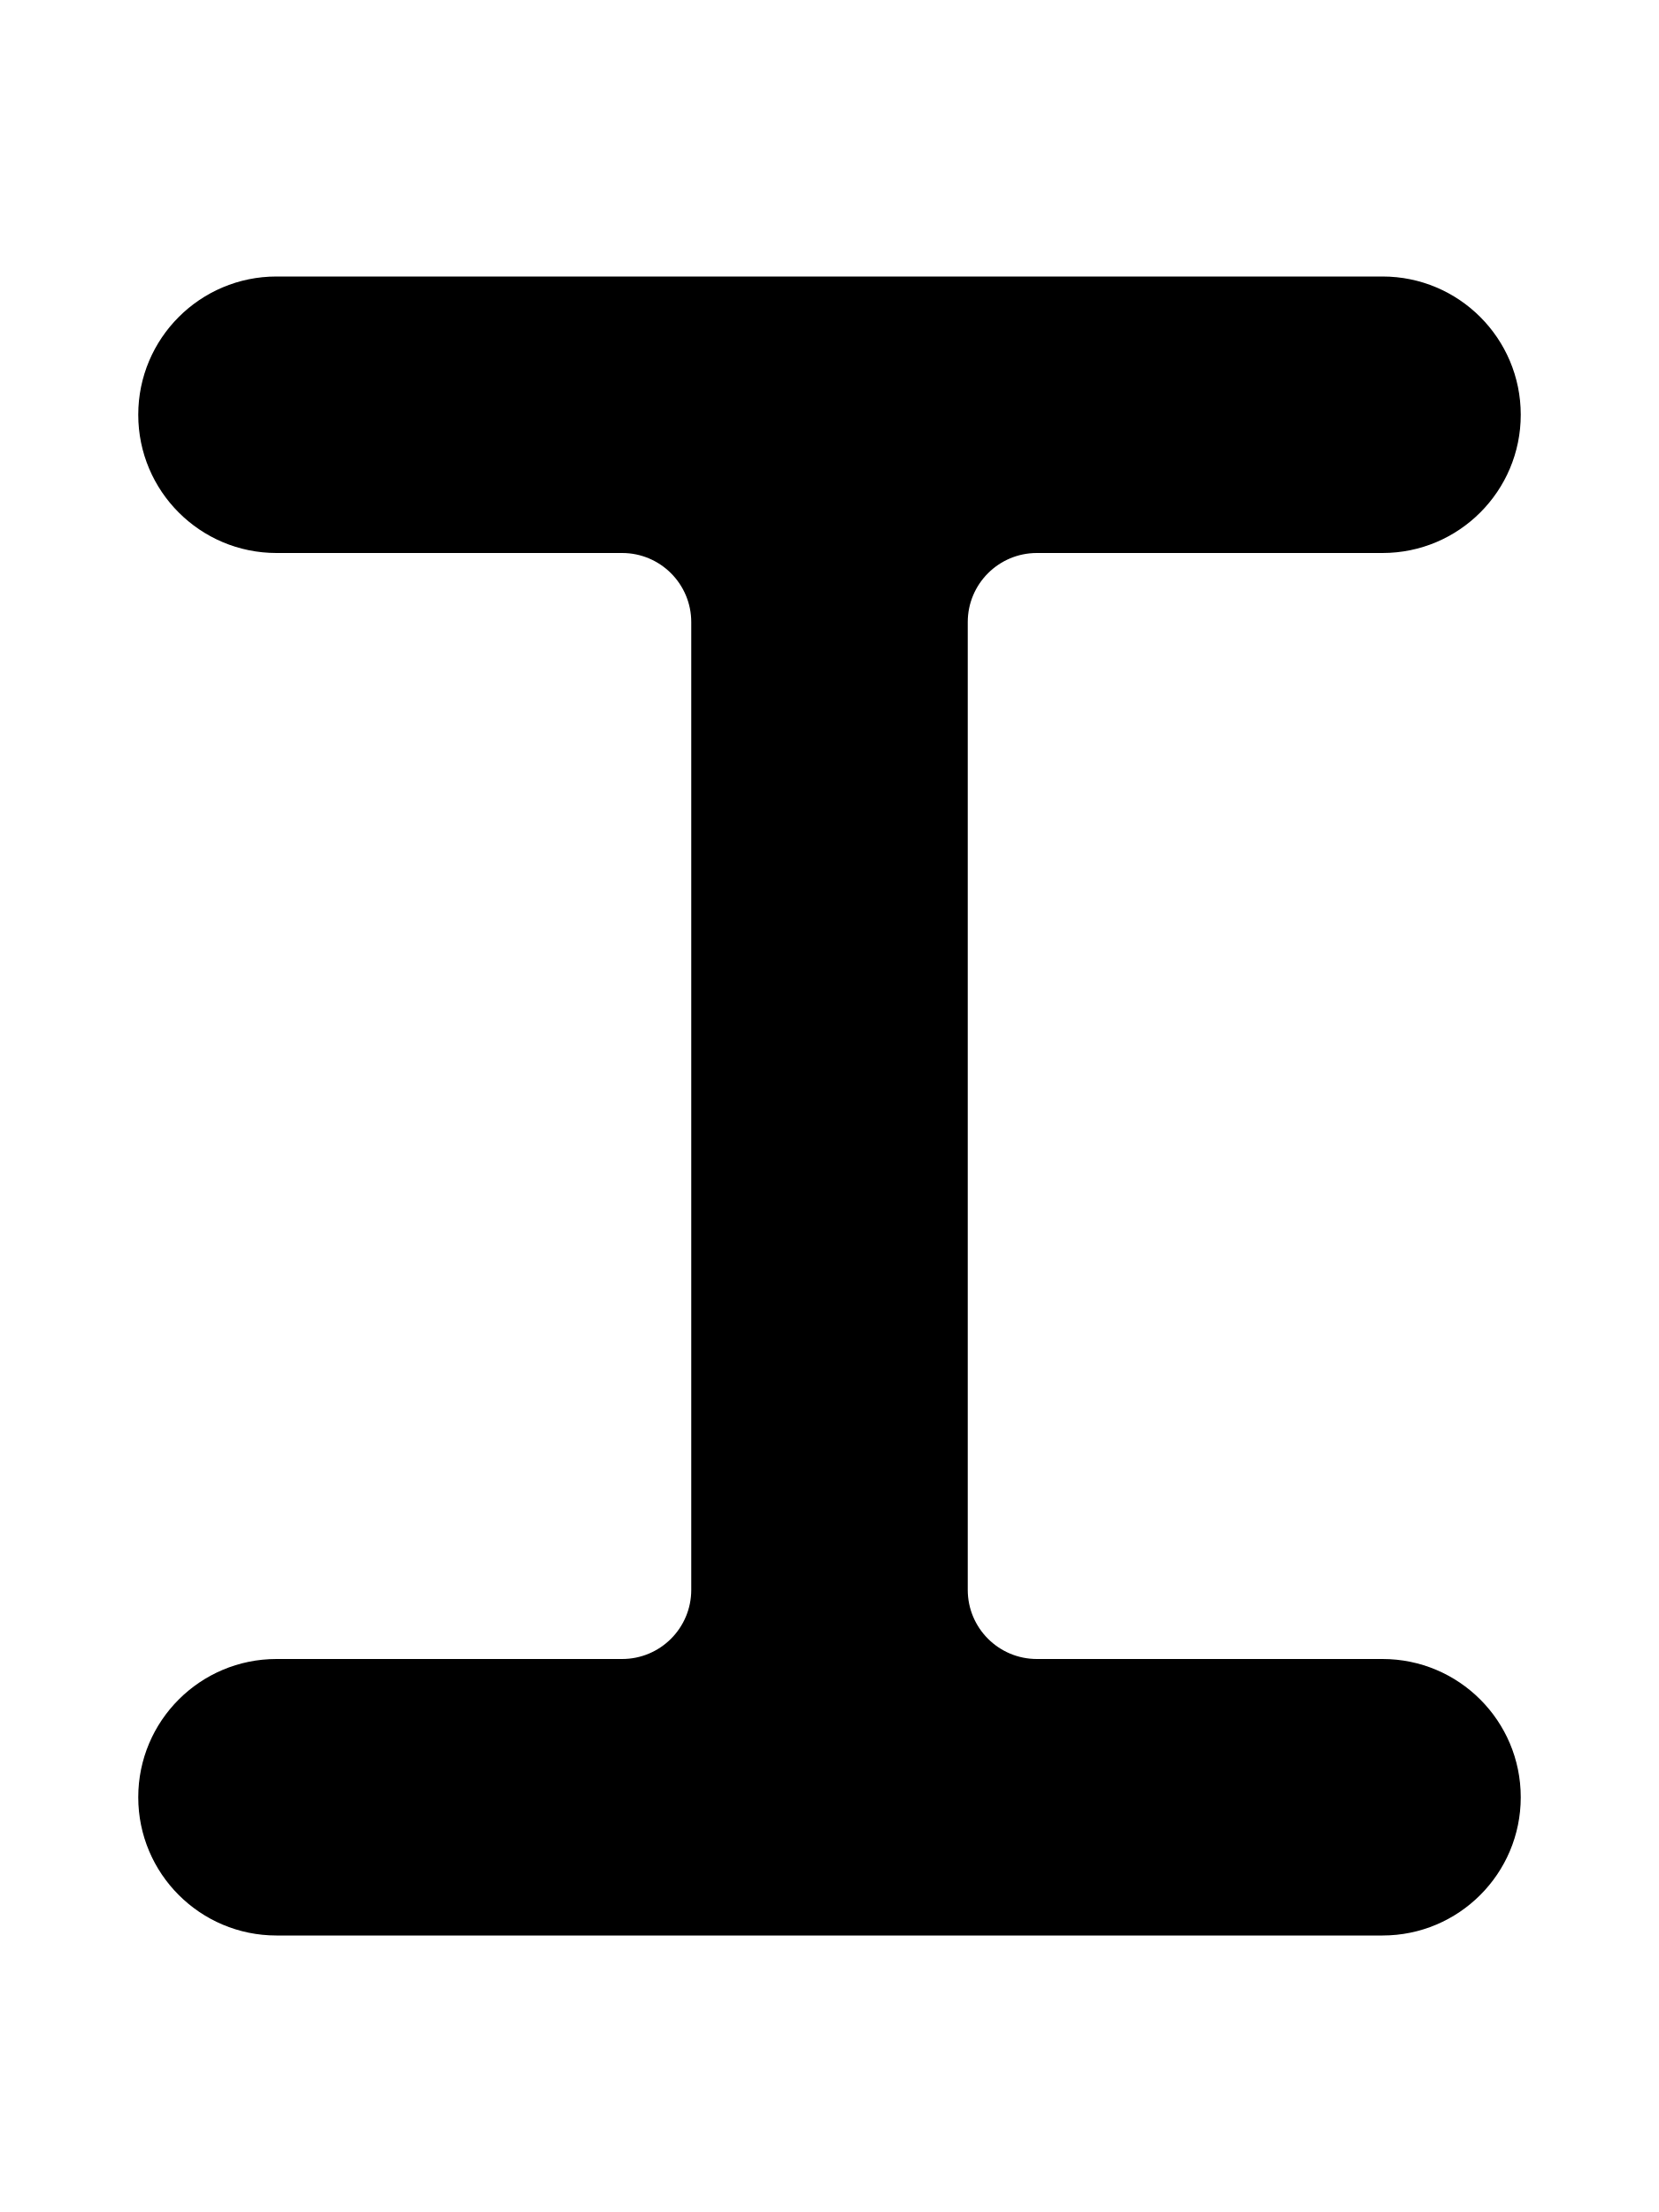
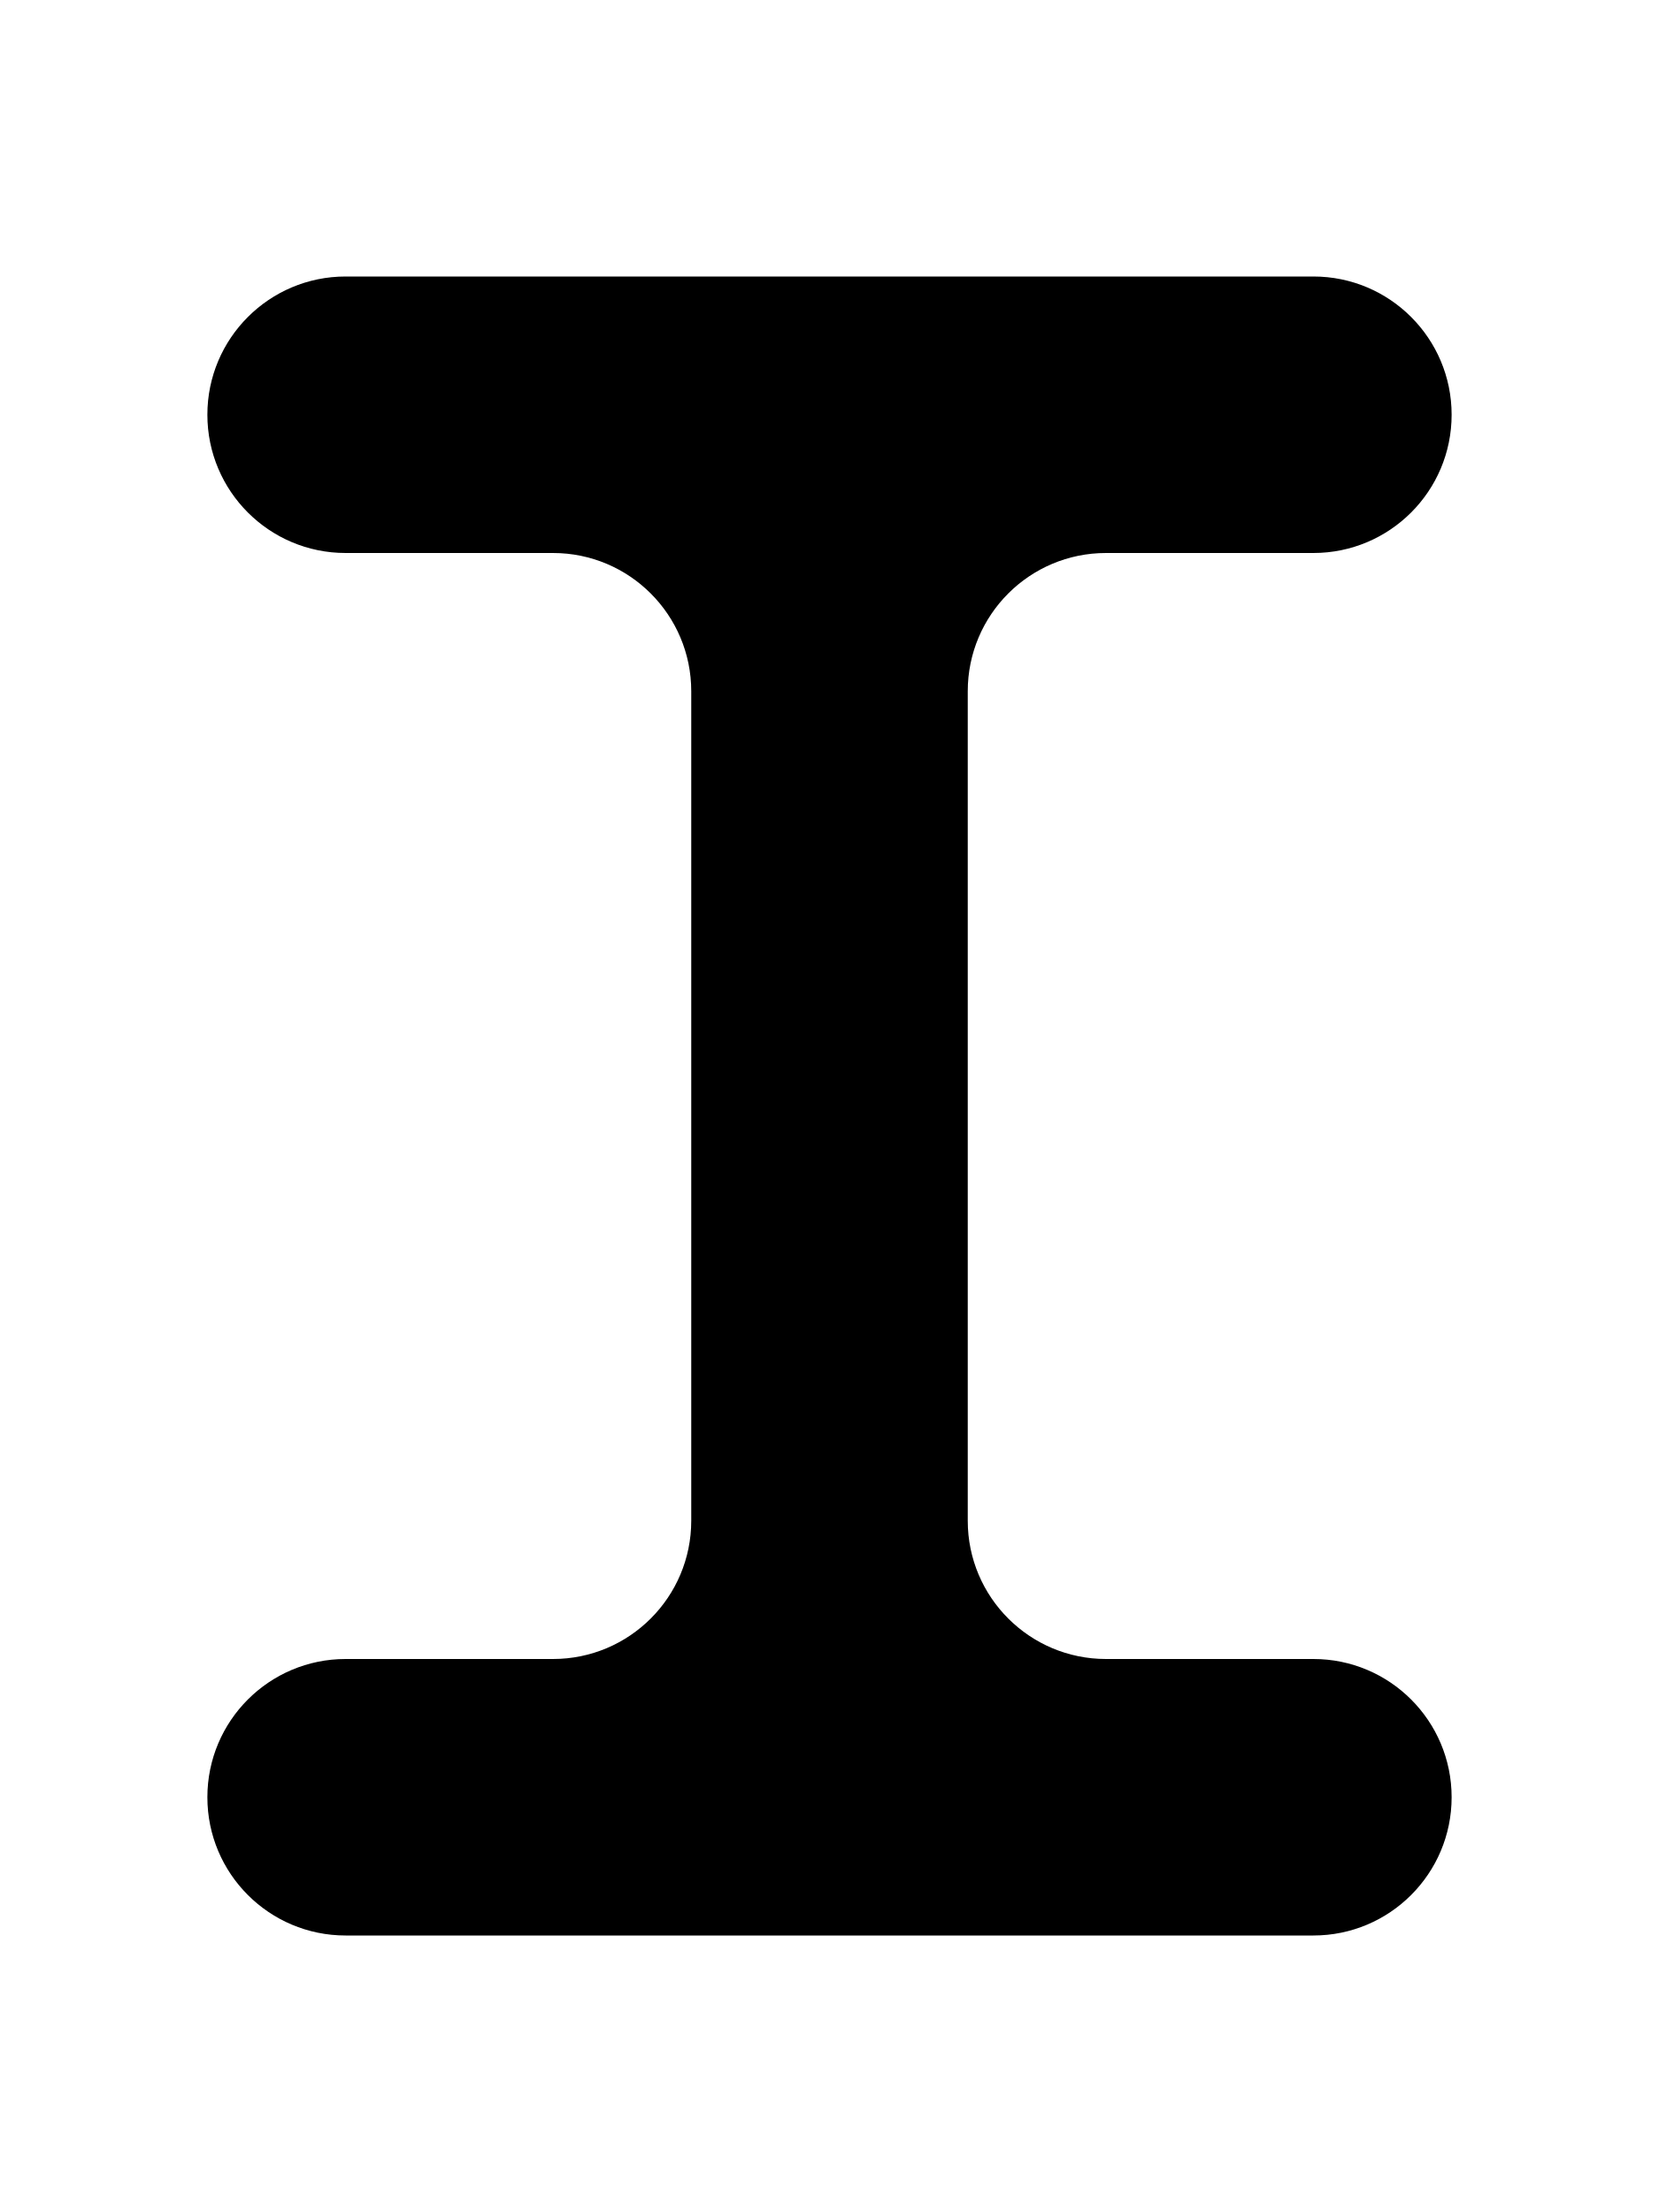
<svg xmlns="http://www.w3.org/2000/svg" width="768" height="1024" viewBox="0 0 768 1024" version="1.1" id="svg1">
  <defs id="defs1">
    </defs>
  <g id="layer1">
-     <path style="baseline-shift:baseline;display:inline;overflow:visible;opacity:1;vector-effect:none;stroke-linecap:round;stroke-linejoin:round;enable-background:accumulate;stop-color:#000000;stop-opacity:1" d="m 128,128 c -35.346,0 -64,28.654 -64,64 0,35.346 28.654,64 64,64 h 160 a 32,32 45 0 1 32,32 v 448 a 32,32 135 0 1 -32,32 H 128 c -35.346,0 -64,28.654 -64,64 0,35.346 28.654,64 64,64 h 256 256 c 35.346,0 64,-28.654 64,-64 0,-35.346 -28.654,-64 -64,-64 H 480 A 32,32 45 0 1 448,736 V 288 a 32,32 135 0 1 32,-32 h 160 c 35.346,0 64,-28.654 64,-64 0,-35.346 -28.654,-64 -64,-64 H 384 Z" id="path9" />
+     <path style="baseline-shift:baseline;display:inline;overflow:visible;opacity:1;vector-effect:none;stroke-linecap:round;stroke-linejoin:round;enable-background:accumulate;stop-color:#000000;stop-opacity:1" d="m 160,128 c -35.346,0 -64,28.654 -64,64 0,35.346 28.654,64 64,64 h 96 a 64,64 45 0 1 64,64 v 384 a 64,64 135 0 1 -64,64 h -96 c -35.346,0 -64,28.654 -64,64 0,35.346 28.654,64 64,64 h 224 224 c 35.346,0 64,-28.654 64,-64 0,-35.346 -28.654,-64 -64,-64 H 512 A 64,64 45 0 1 448,704 V 320 a 64,64 135 0 1 64,-64 h 96 c 35.346,0 64,-28.654 64,-64 0,-35.346 -28.654,-64 -64,-64 H 384 Z" id="path25" />
  </g>
</svg>
